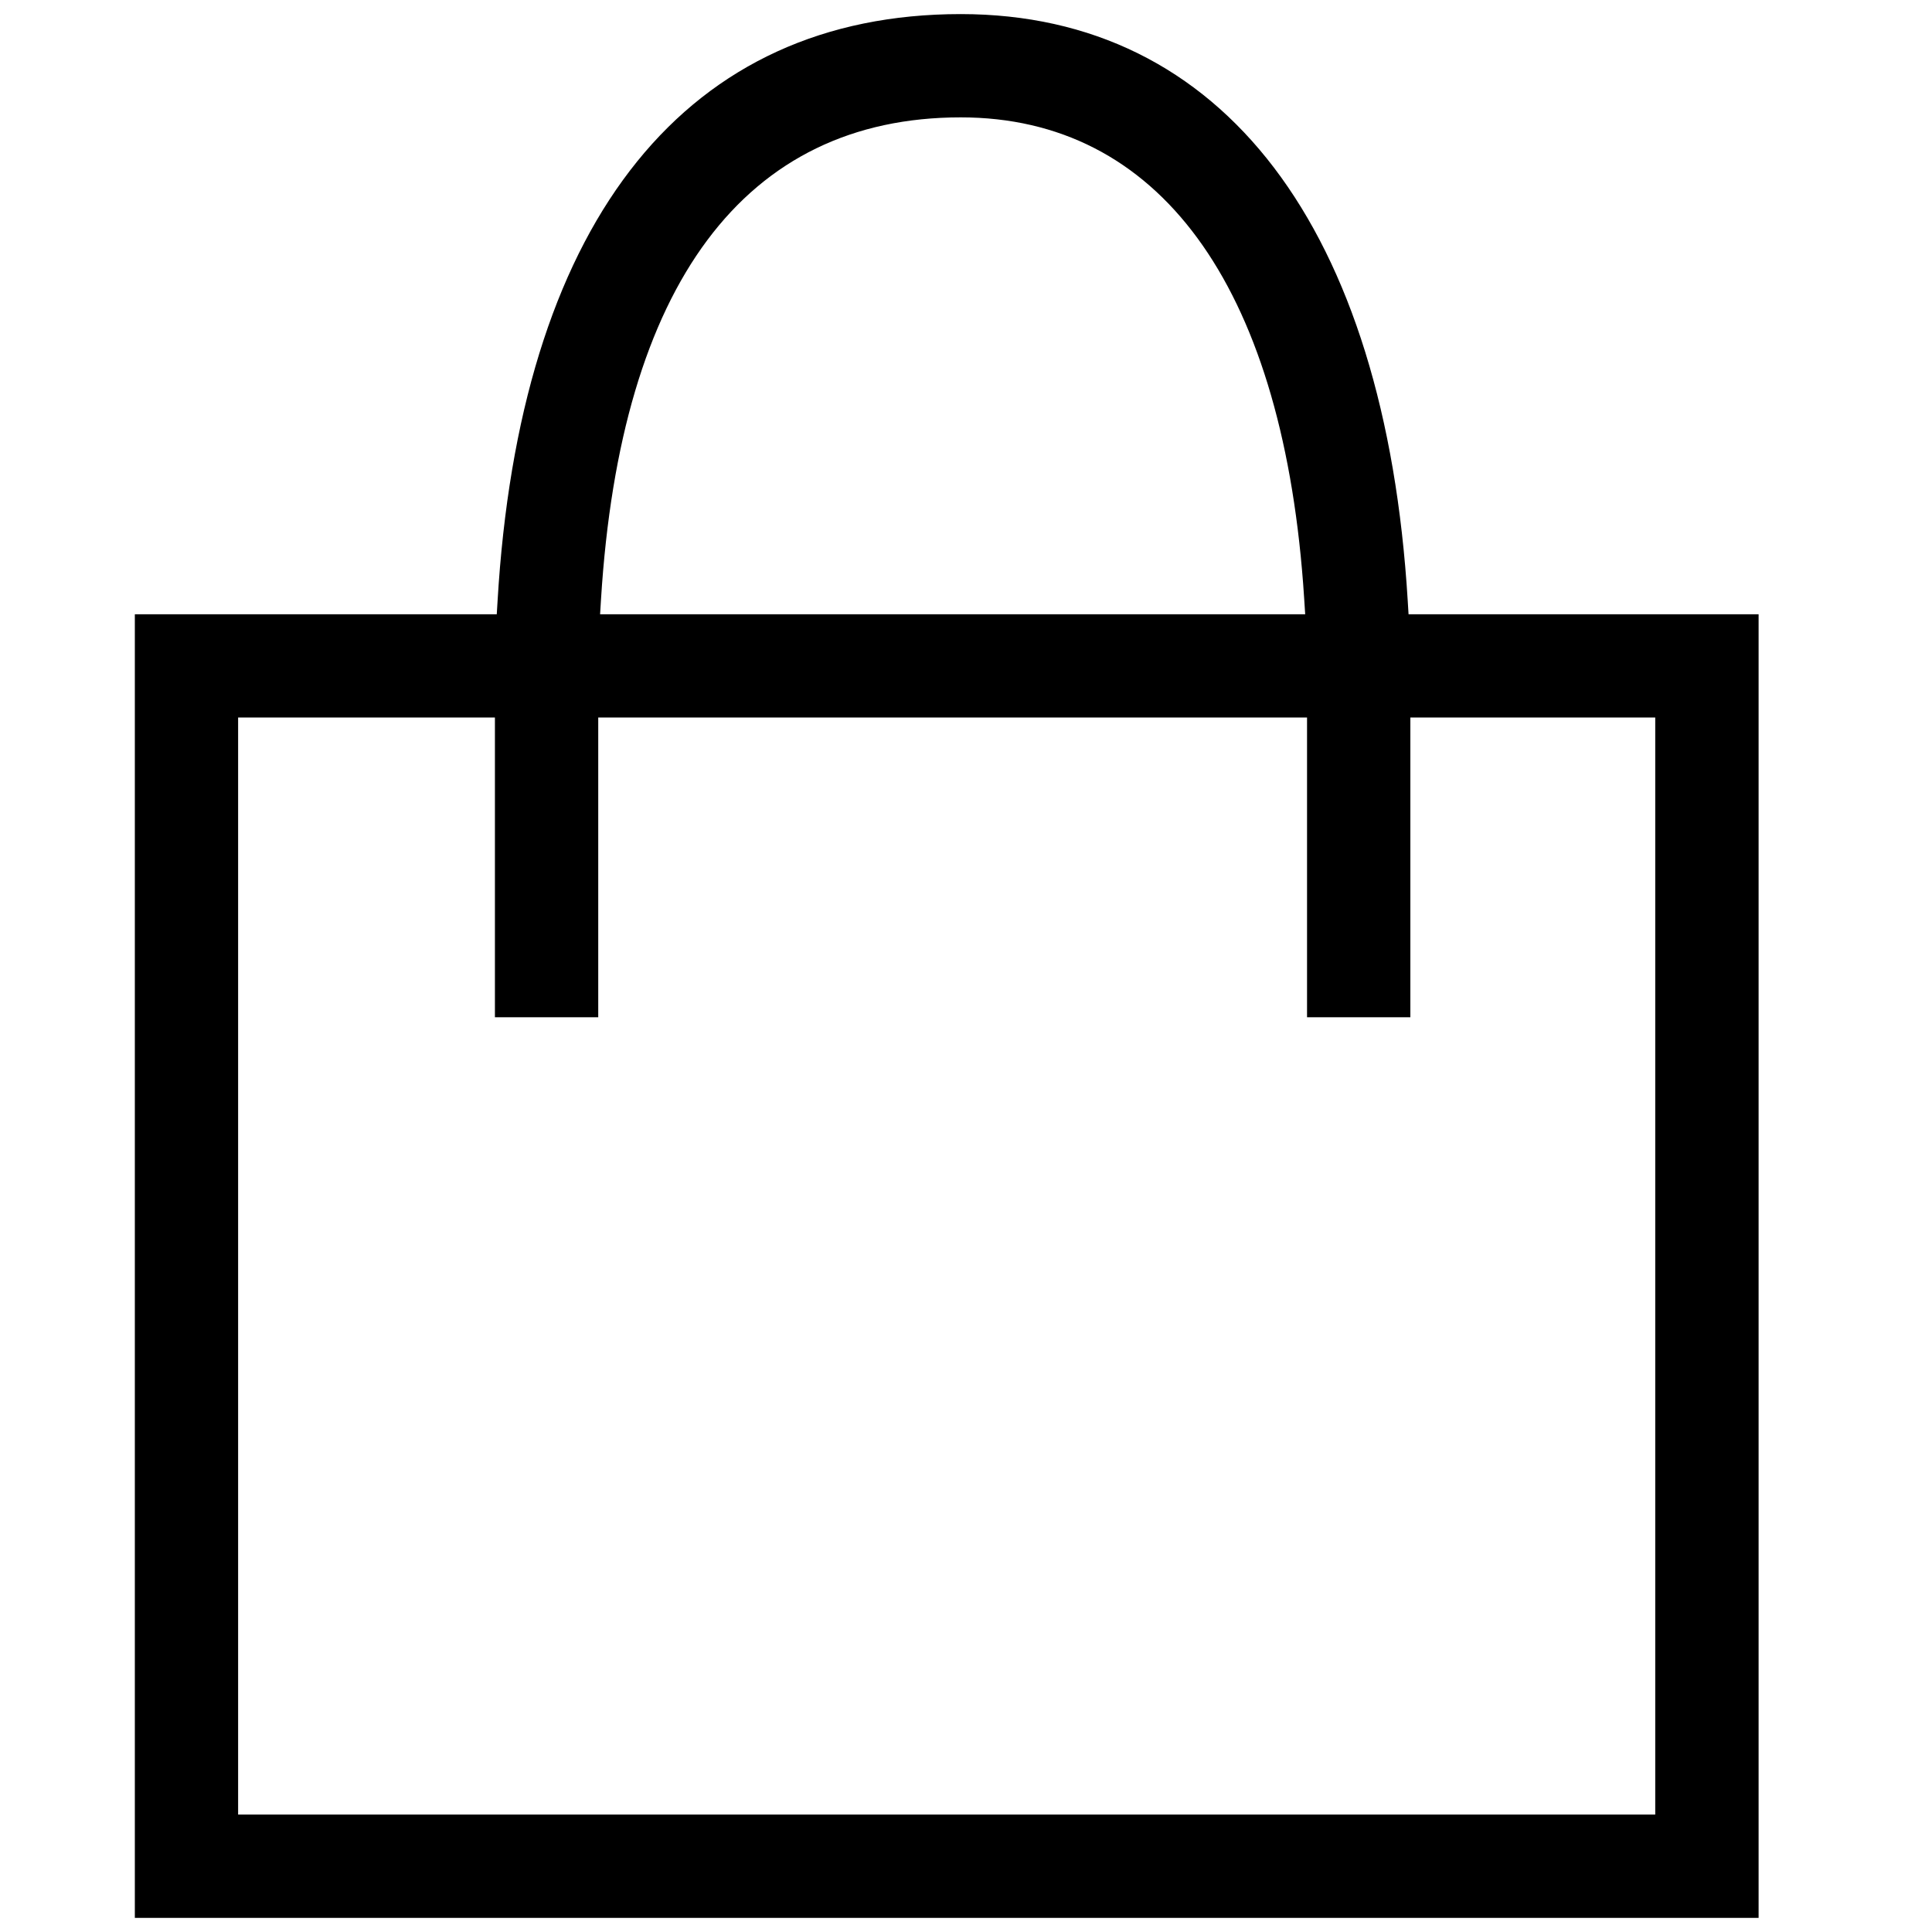
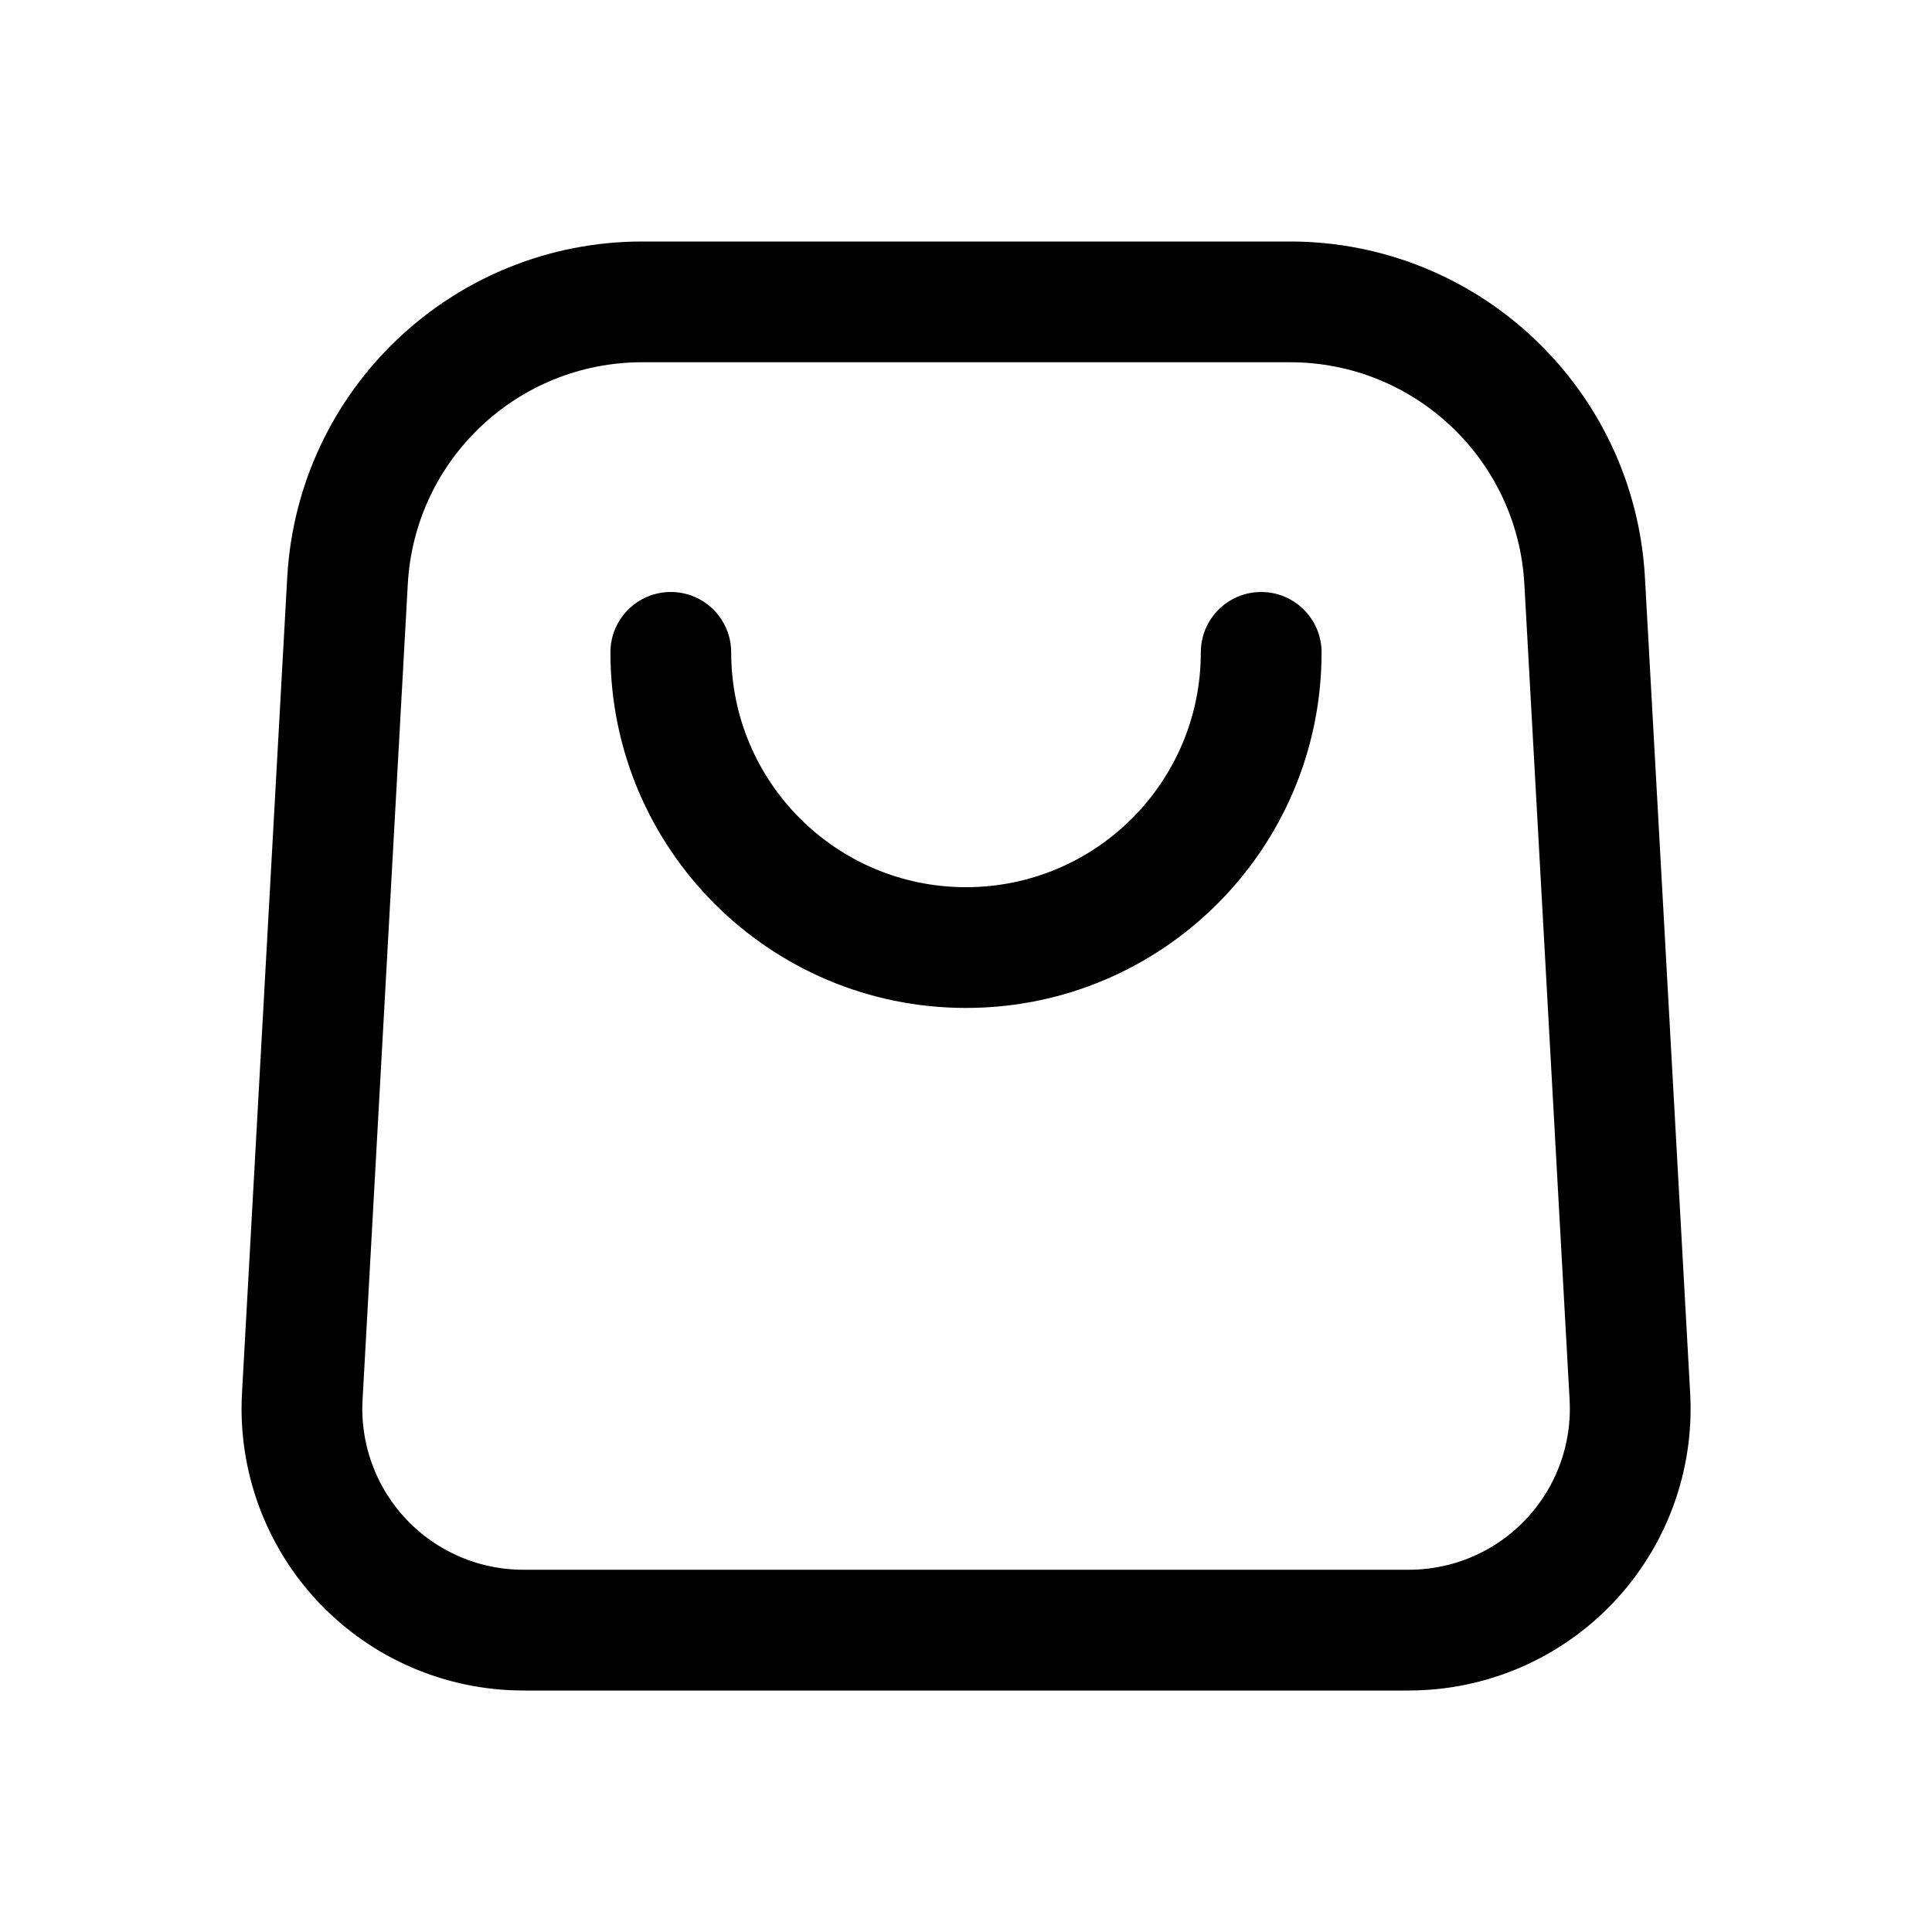
- <svg xmlns="http://www.w3.org/2000/svg" viewBox="0 0 48 48">
-   <g fill="none" fill-rule="evenodd">
-     <path d="M0 0h48v48H0z" />
-     <path fill="currentColor" fill-rule="nonzero" d="M23.869.35c-6.778 0-10.829 5.038-11.48 14.164l-.027.417-.02.33H3.35v32.388h40.342V15.261h-8.697l-.02-.329C34.414 5.667 30.378.35 23.869.35zM35.04 25.273v-7.447h6.084v27.256H5.916V17.827l6.38-.001v7.447h2.567v-7.447h17.61v7.447h2.567zM23.869 2.916c4.904 0 7.94 4.135 8.507 11.584l.027.388.024.373H14.909l.023-.372c.486-7.829 3.576-11.973 8.937-11.973z" />
-   </g>
+ <svg xmlns="http://www.w3.org/2000/svg" width="24" height="24" viewBox="0 0 24 24" fill="none">
+   <path d="M17.5 20.25h-11a2.75 2.75 0 0 1-2.745-2.902l.562-10.135A3.667 3.667 0 0 1 7.98 3.75h8.043a3.667 3.667 0 0 1 3.662 3.463l.562 10.134A2.75 2.75 0 0 1 17.5 20.25" stroke="currentColor" stroke-width="1.5" stroke-linecap="round" stroke-linejoin="round" />
+   <path fill-rule="evenodd" clip-rule="evenodd" d="M8.333 7.354a.75.75 0 0 1 .75.75 2.917 2.917 0 0 0 5.834 0 .75.75 0 0 1 1.5 0 4.417 4.417 0 1 1-8.834 0 .75.75 0 0 1 .75-.75" fill="currentColor" />
</svg>
